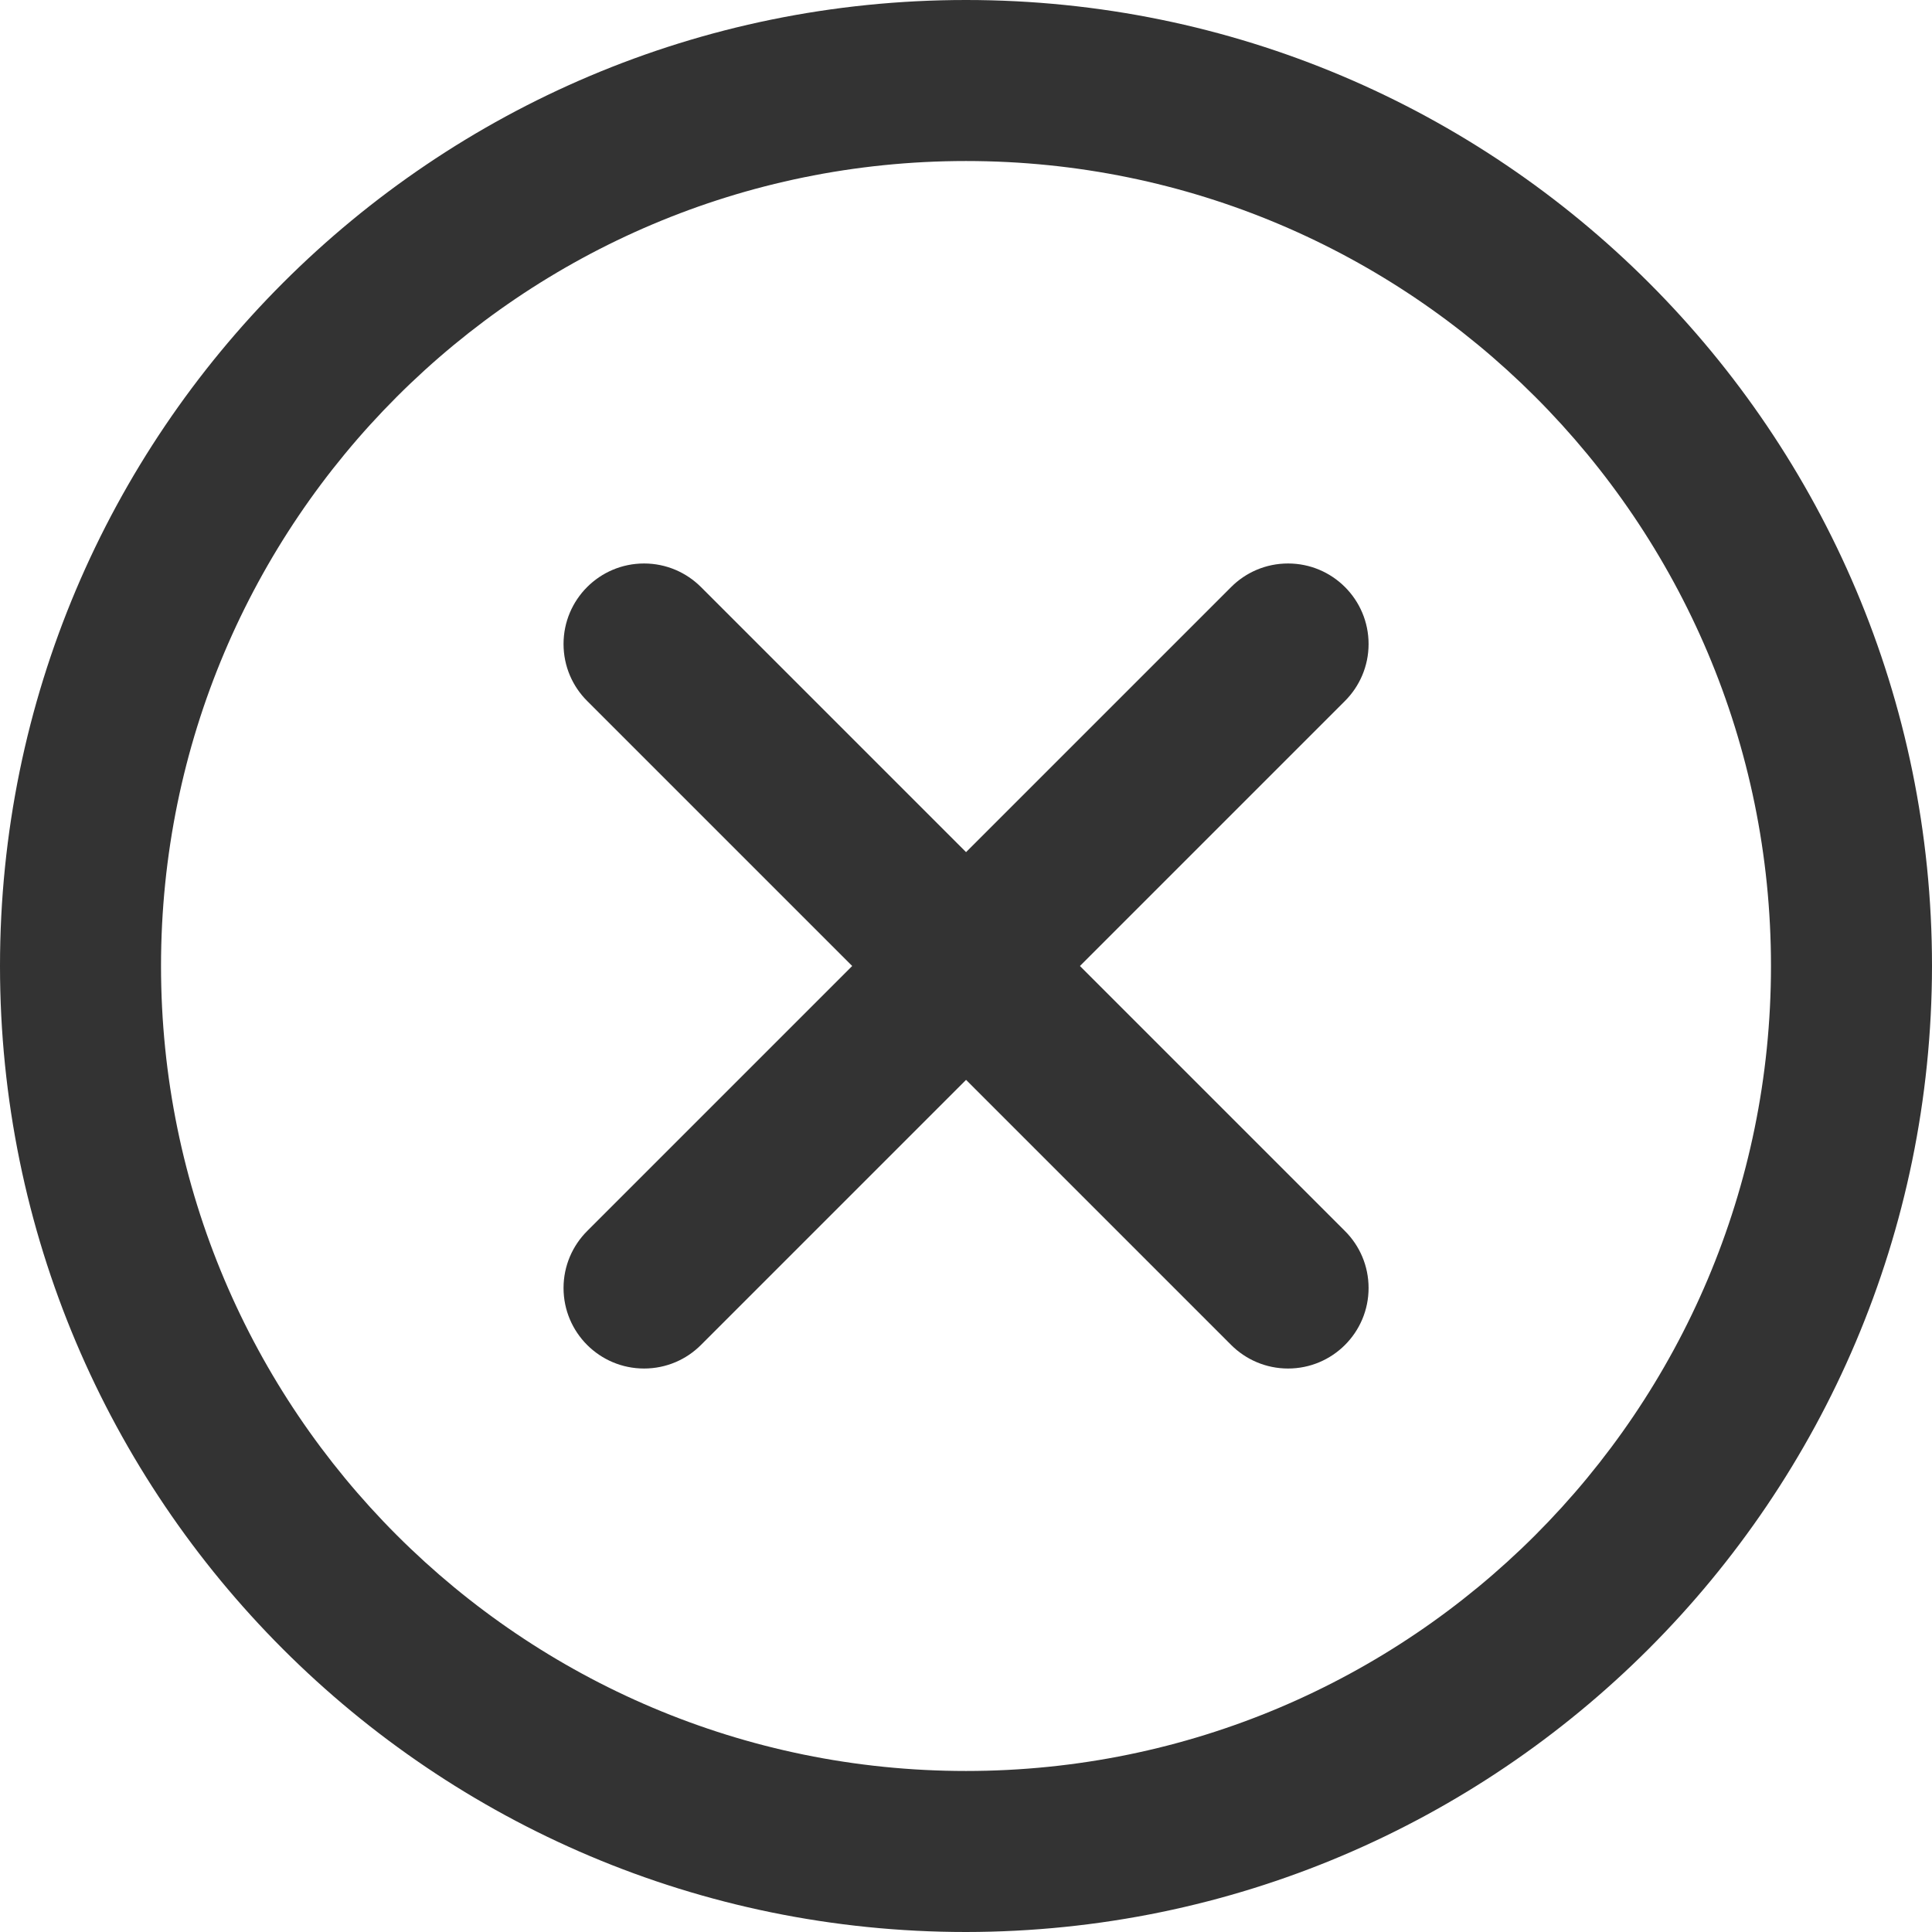
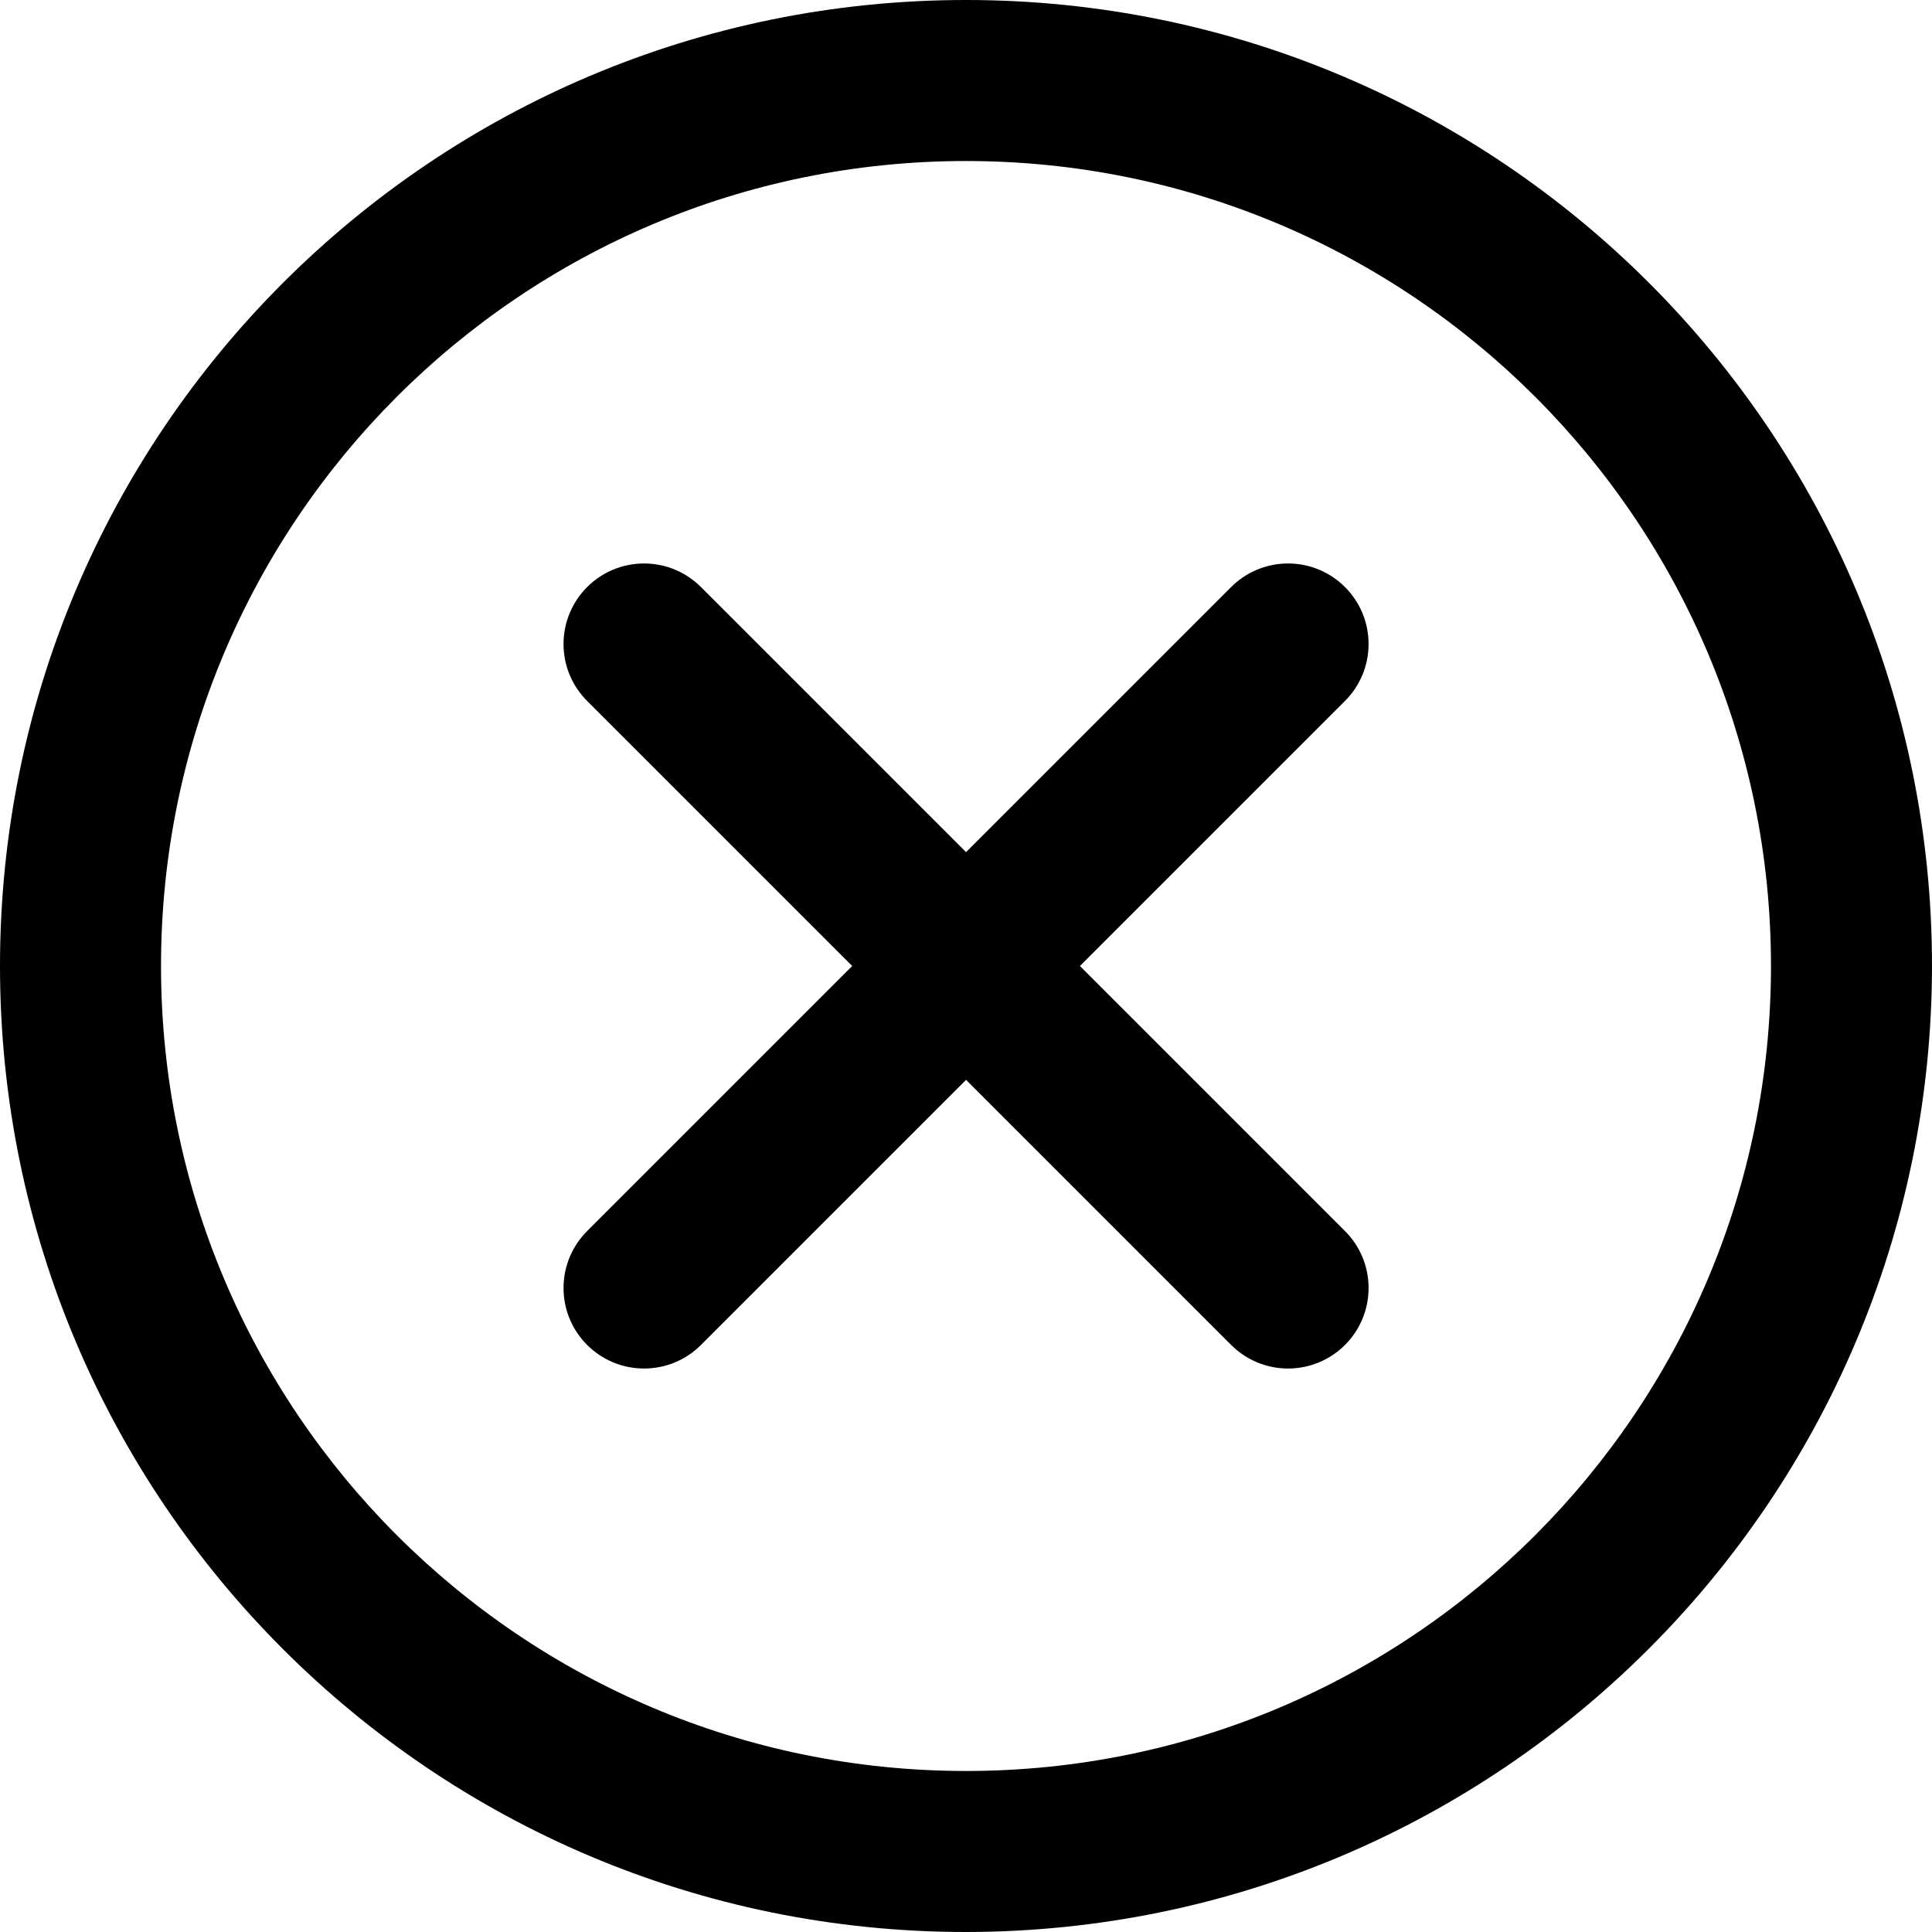
- <svg xmlns="http://www.w3.org/2000/svg" version="1.1" width="32" height="32" viewBox="0 0 32 32">
-   <path fill="#333" d="M16 32c-8.837 0-16-7.163-16-16s7.163-16 16-16c8.837 0 16 7.163 16 16v0c-0.009 8.833-7.167 15.991-15.999 16h-0.001zM16 2.667c-7.364 0-13.333 5.97-13.333 13.333s5.97 13.333 13.333 13.333c7.364 0 13.333-5.97 13.333-13.333v0c0-7.364-5.97-13.333-13.333-13.333v0zM17.887 16l4.39-4.39c0.241-0.241 0.391-0.575 0.391-0.943 0-0.737-0.597-1.334-1.334-1.334-0.368 0-0.702 0.149-0.943 0.391v0l-4.39 4.39-4.39-4.39c-0.241-0.241-0.575-0.391-0.943-0.391-0.737 0-1.334 0.597-1.334 1.334 0 0.368 0.149 0.702 0.391 0.943v0l4.39 4.39-4.39 4.39c-0.241 0.241-0.391 0.575-0.391 0.943 0 0.737 0.597 1.334 1.334 1.334 0.368 0 0.702-0.149 0.943-0.391l4.39-4.39 4.39 4.39c0.241 0.241 0.575 0.391 0.943 0.391 0.737 0 1.334-0.597 1.334-1.334 0-0.368-0.149-0.702-0.391-0.943v0z" />
+ <svg xmlns="http://www.w3.org/2000/svg" version="1.1" viewBox="0 0 32 32">
+   <path d="M16 32c-8.837 0-16-7.163-16-16s7.163-16 16-16c8.837 0 16 7.163 16 16v0c-0.009 8.833-7.167 15.991-15.999 16h-0.001zM16 2.667c-7.364 0-13.333 5.97-13.333 13.333s5.97 13.333 13.333 13.333c7.364 0 13.333-5.97 13.333-13.333v0c0-7.364-5.97-13.333-13.333-13.333v0zM17.887 16l4.39-4.39c0.241-0.241 0.391-0.575 0.391-0.943 0-0.737-0.597-1.334-1.334-1.334-0.368 0-0.702 0.149-0.943 0.391v0l-4.39 4.39-4.39-4.39c-0.241-0.241-0.575-0.391-0.943-0.391-0.737 0-1.334 0.597-1.334 1.334 0 0.368 0.149 0.702 0.391 0.943v0l4.39 4.39-4.39 4.39c-0.241 0.241-0.391 0.575-0.391 0.943 0 0.737 0.597 1.334 1.334 1.334 0.368 0 0.702-0.149 0.943-0.391l4.39-4.39 4.39 4.39c0.241 0.241 0.575 0.391 0.943 0.391 0.737 0 1.334-0.597 1.334-1.334 0-0.368-0.149-0.702-0.391-0.943v0z" />
</svg>
